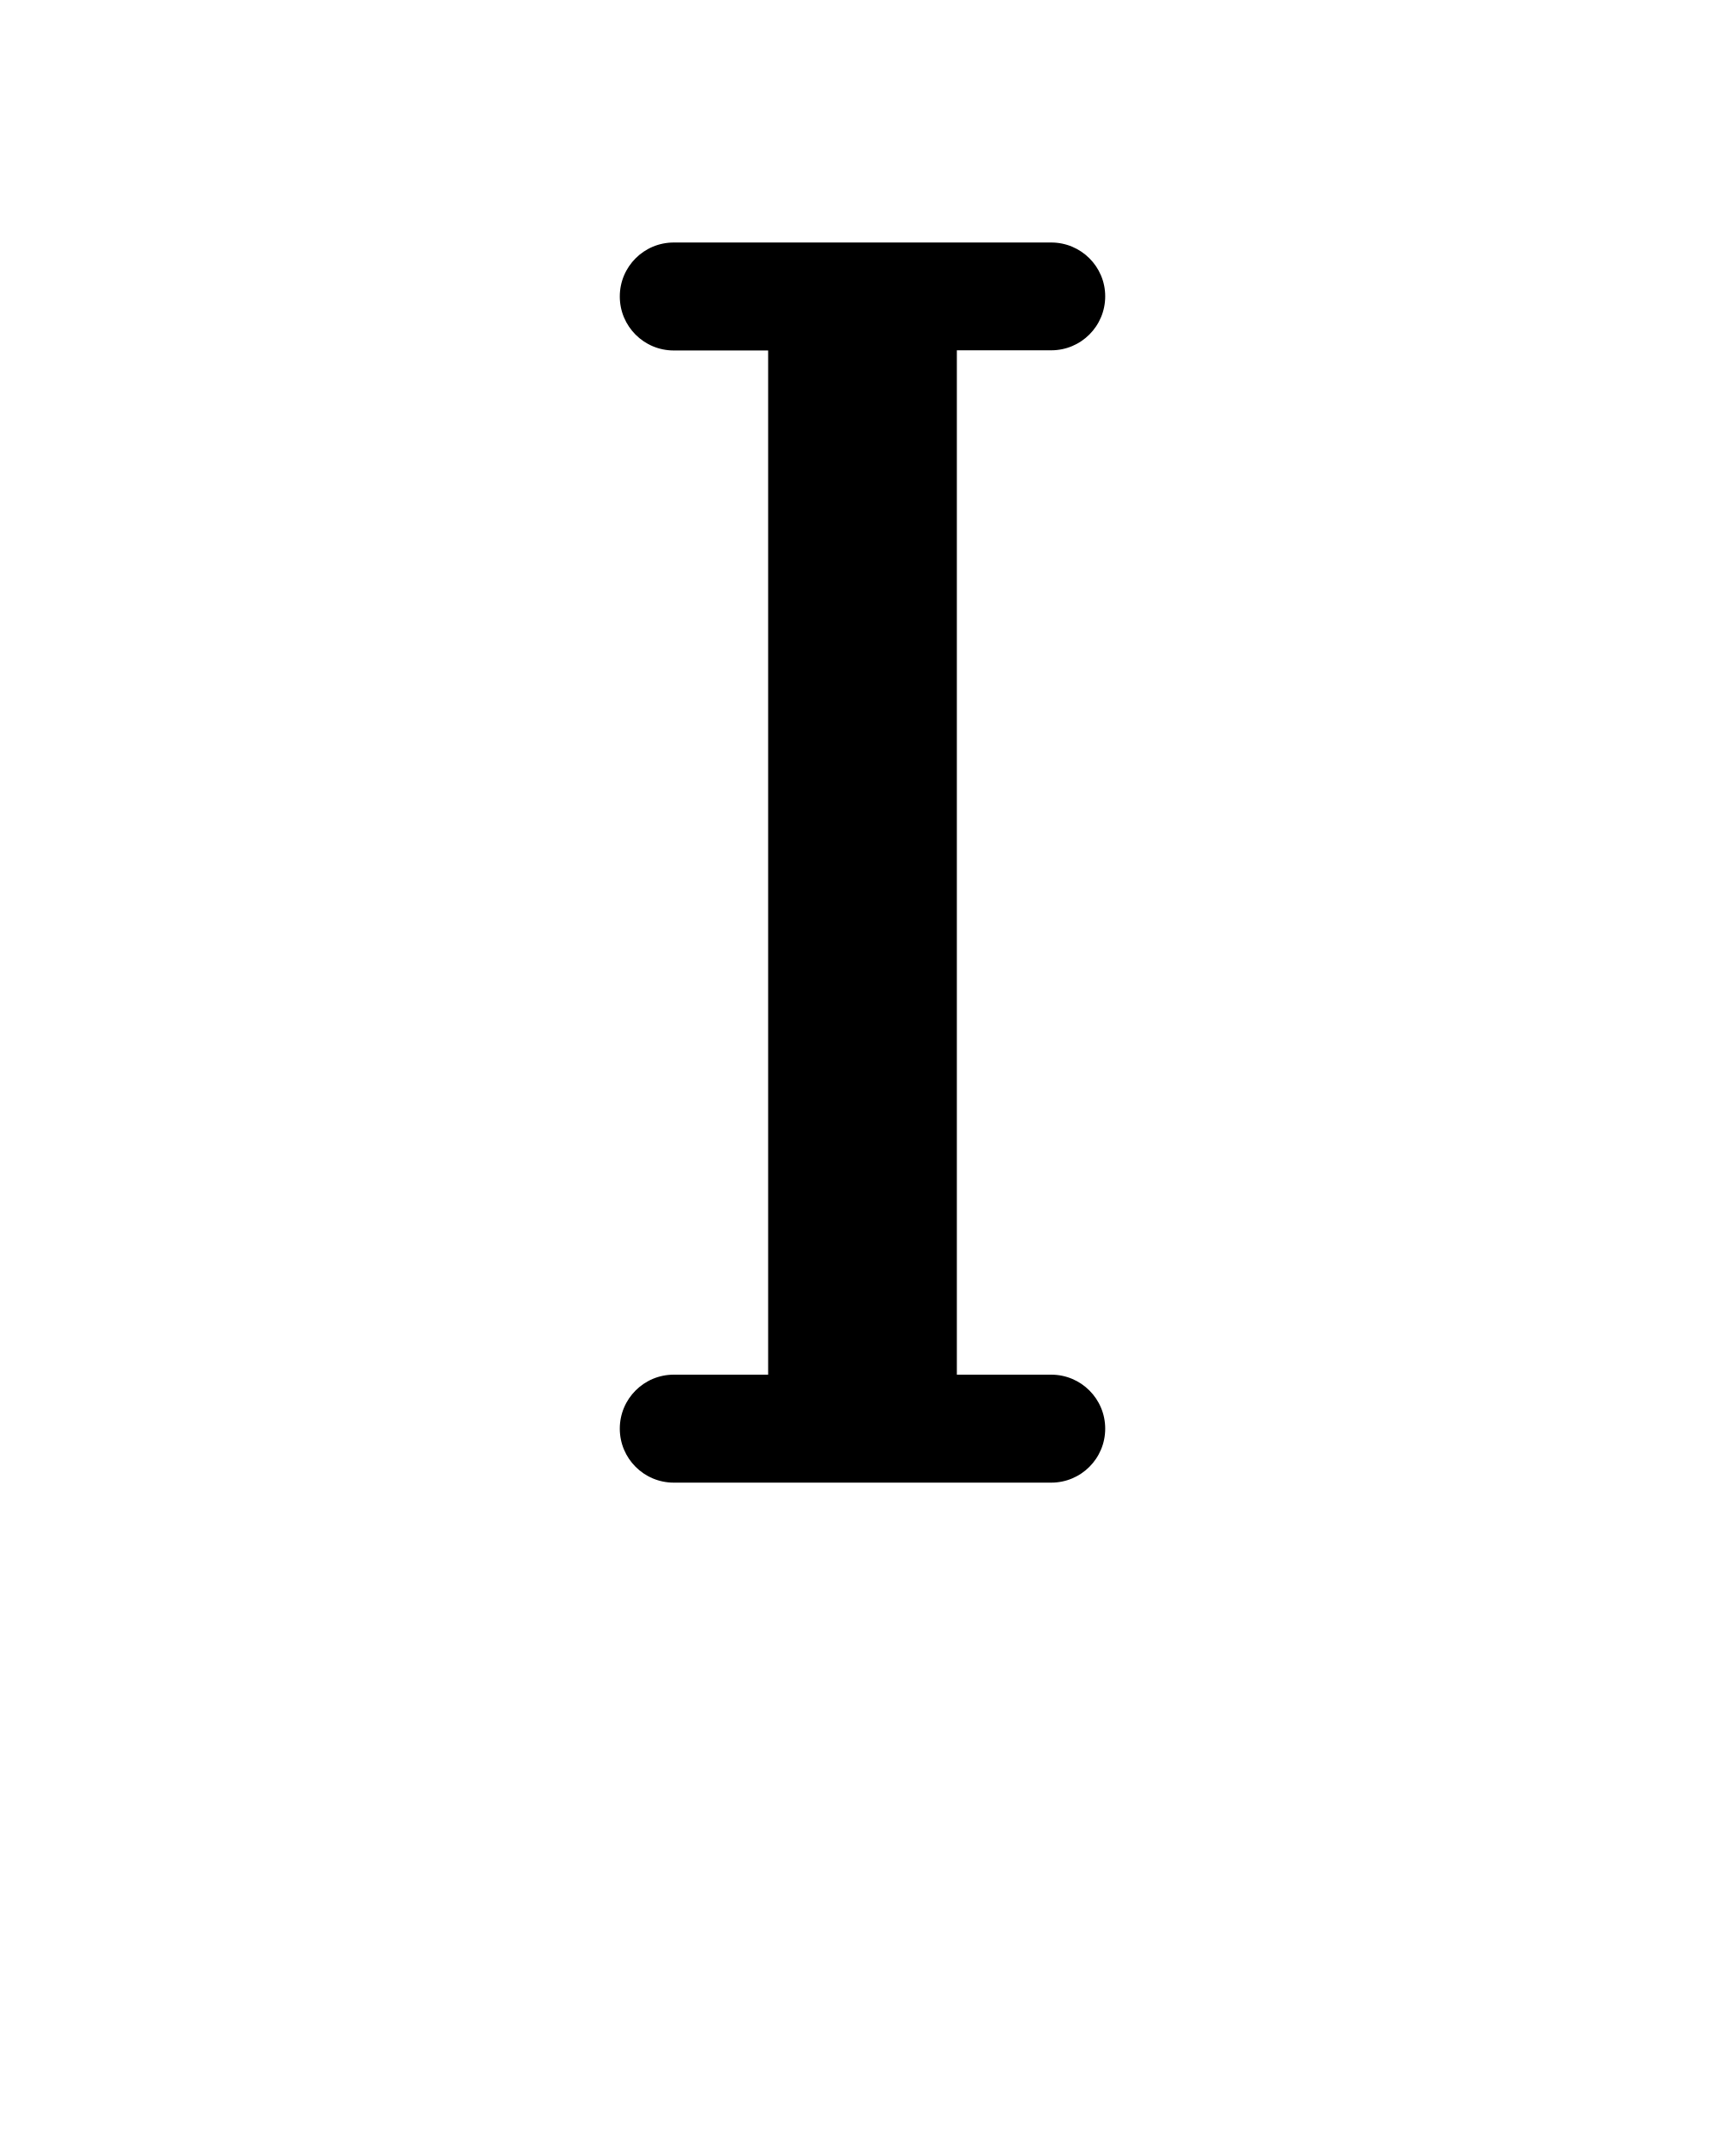
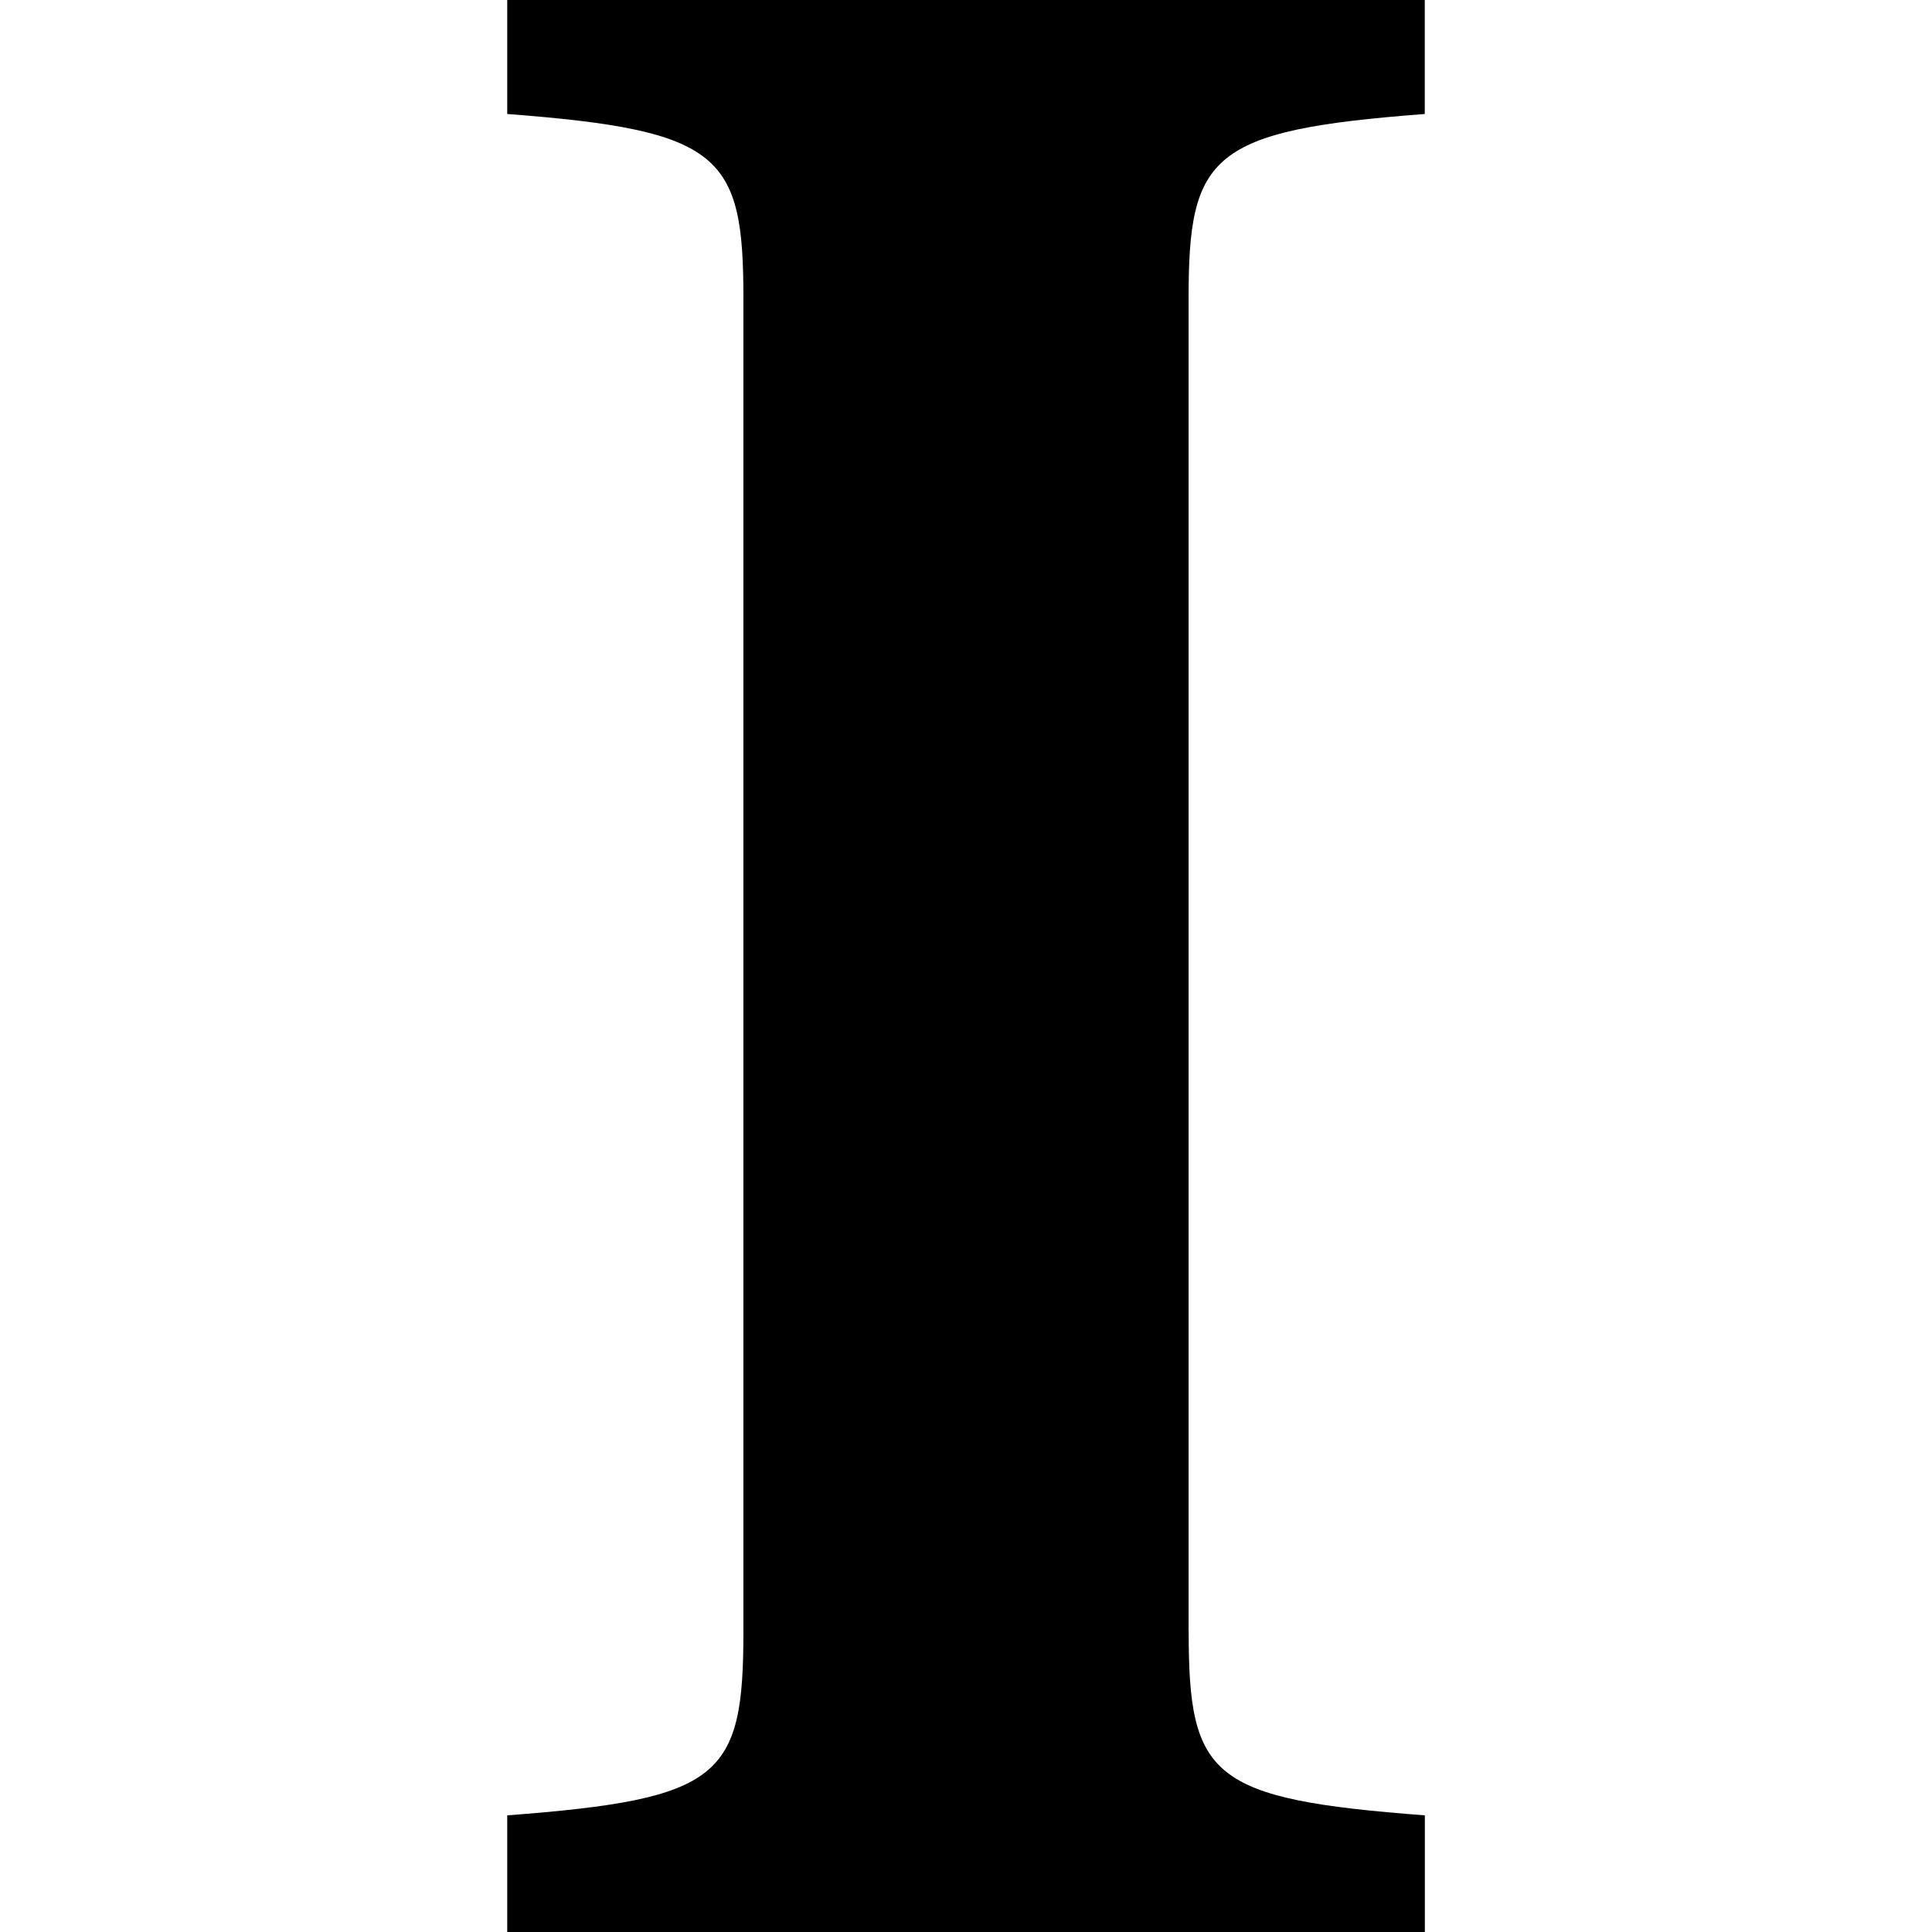
- <svg xmlns="http://www.w3.org/2000/svg" version="1.1" x="0px" y="0px" viewBox="0 0 100 125" xml:space="preserve">
-   <path fill="#000000" d="M60.94,14.06H39.06c-1.73,0-3.13,1.4-3.13,3.13s1.4,3.13,3.13,3.13h5.47v59.38h-5.47c-1.73,0-3.13,1.4-3.13,3.13s1.4,3.13,3.13,3.13h21.88c1.73,0,3.13-1.4,3.13-3.13s-1.4-3.13-3.13-3.13h-5.47V20.31h5.47c1.73,0,3.13-1.4,3.13-3.13S62.66,14.06,60.94,14.06z" />
+ <svg xmlns="http://www.w3.org/2000/svg" role="img" viewBox="0 0 24 24">
+   <path d="M14.766 20.259c0 1.819.271 2.089 2.934 2.292V24H6.301v-1.449c2.666-.203 2.934-.473 2.934-2.292V3.708c0-1.784-.27-2.089-2.934-2.292V0h11.398v1.416c-2.662.203-2.934.506-2.934 2.292v16.551z" />
</svg>
